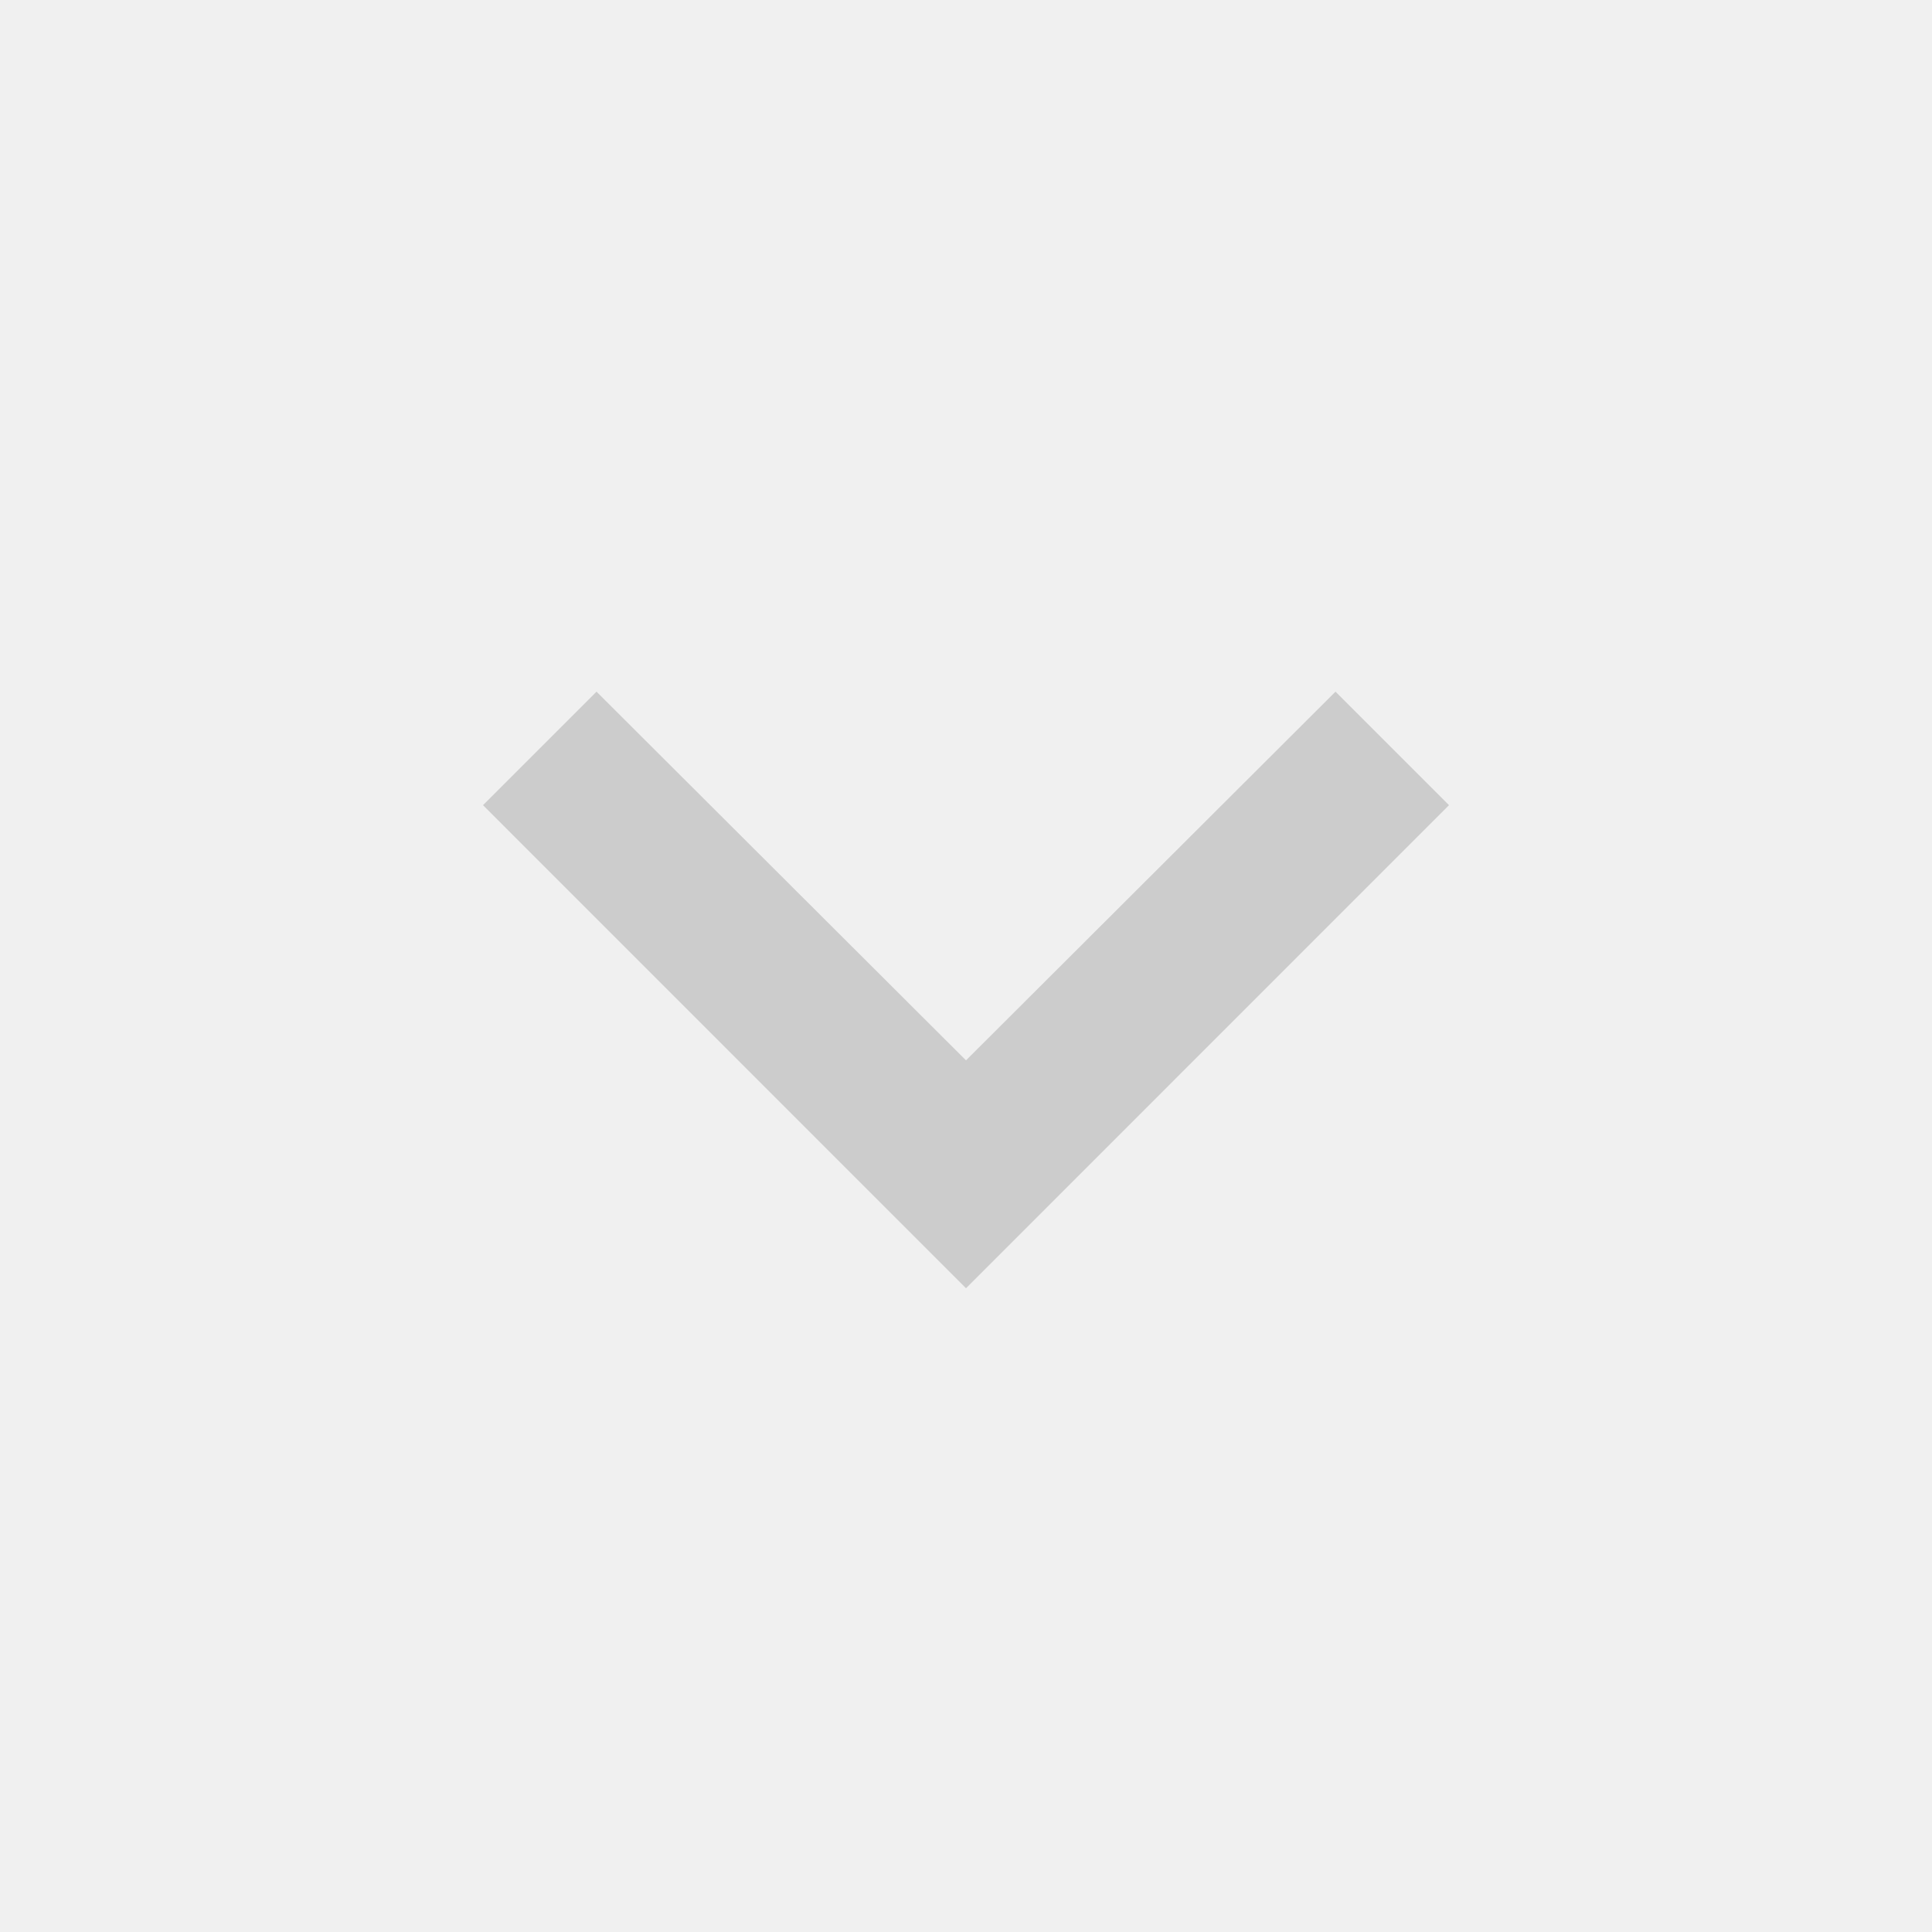
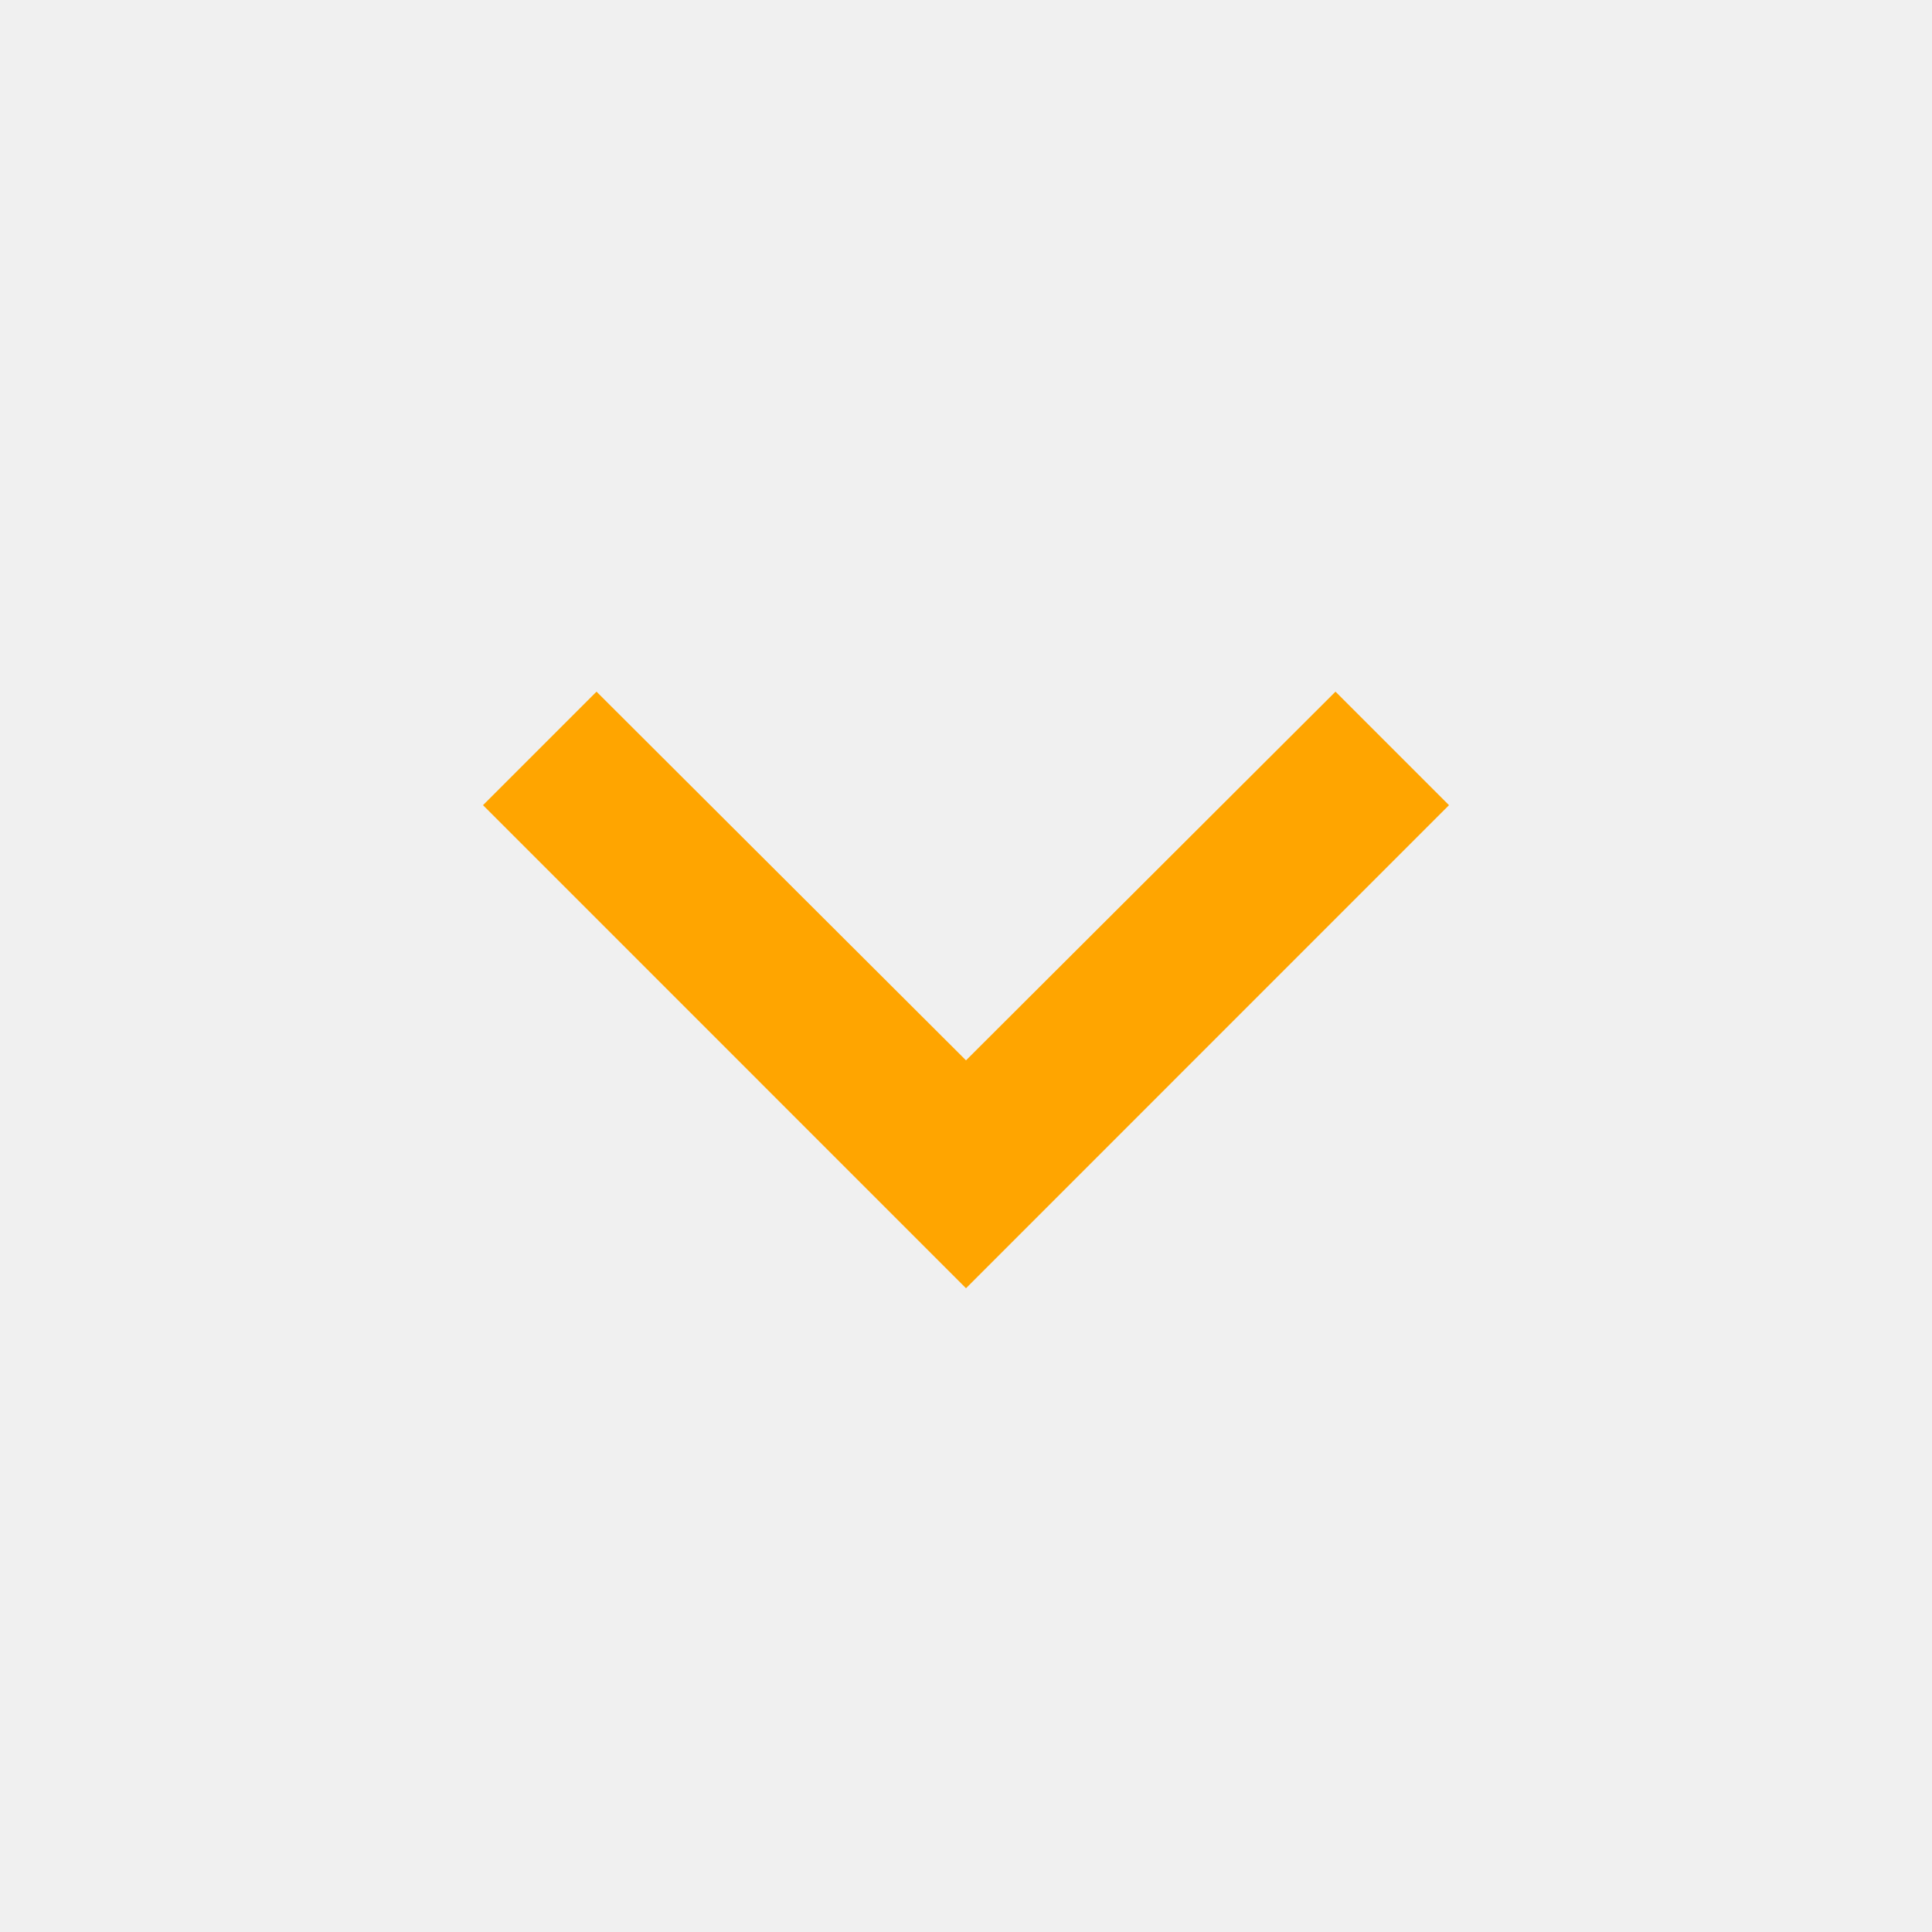
<svg xmlns="http://www.w3.org/2000/svg" width="24" height="24" viewBox="0 0 24 24" fill="none">
  <g clip-path="url(#clip0_4751_24595)">
-     <path d="M16.59 8.592L12 13.172L7.41 8.592L6 10.002L12 16.003L18 10.002L16.59 8.592Z" fill="#ccc" />
+     <path d="M16.59 8.592L12 13.172L7.41 8.592L6 10.002L12 16.003L18 10.002L16.59 8.592Z" fill="#FFA500" />
  </g>
  <defs>
    <clipPath id="clip0_4751_24595">
      <rect width="24" height="24" fill="white" />
    </clipPath>
  </defs>
</svg>
